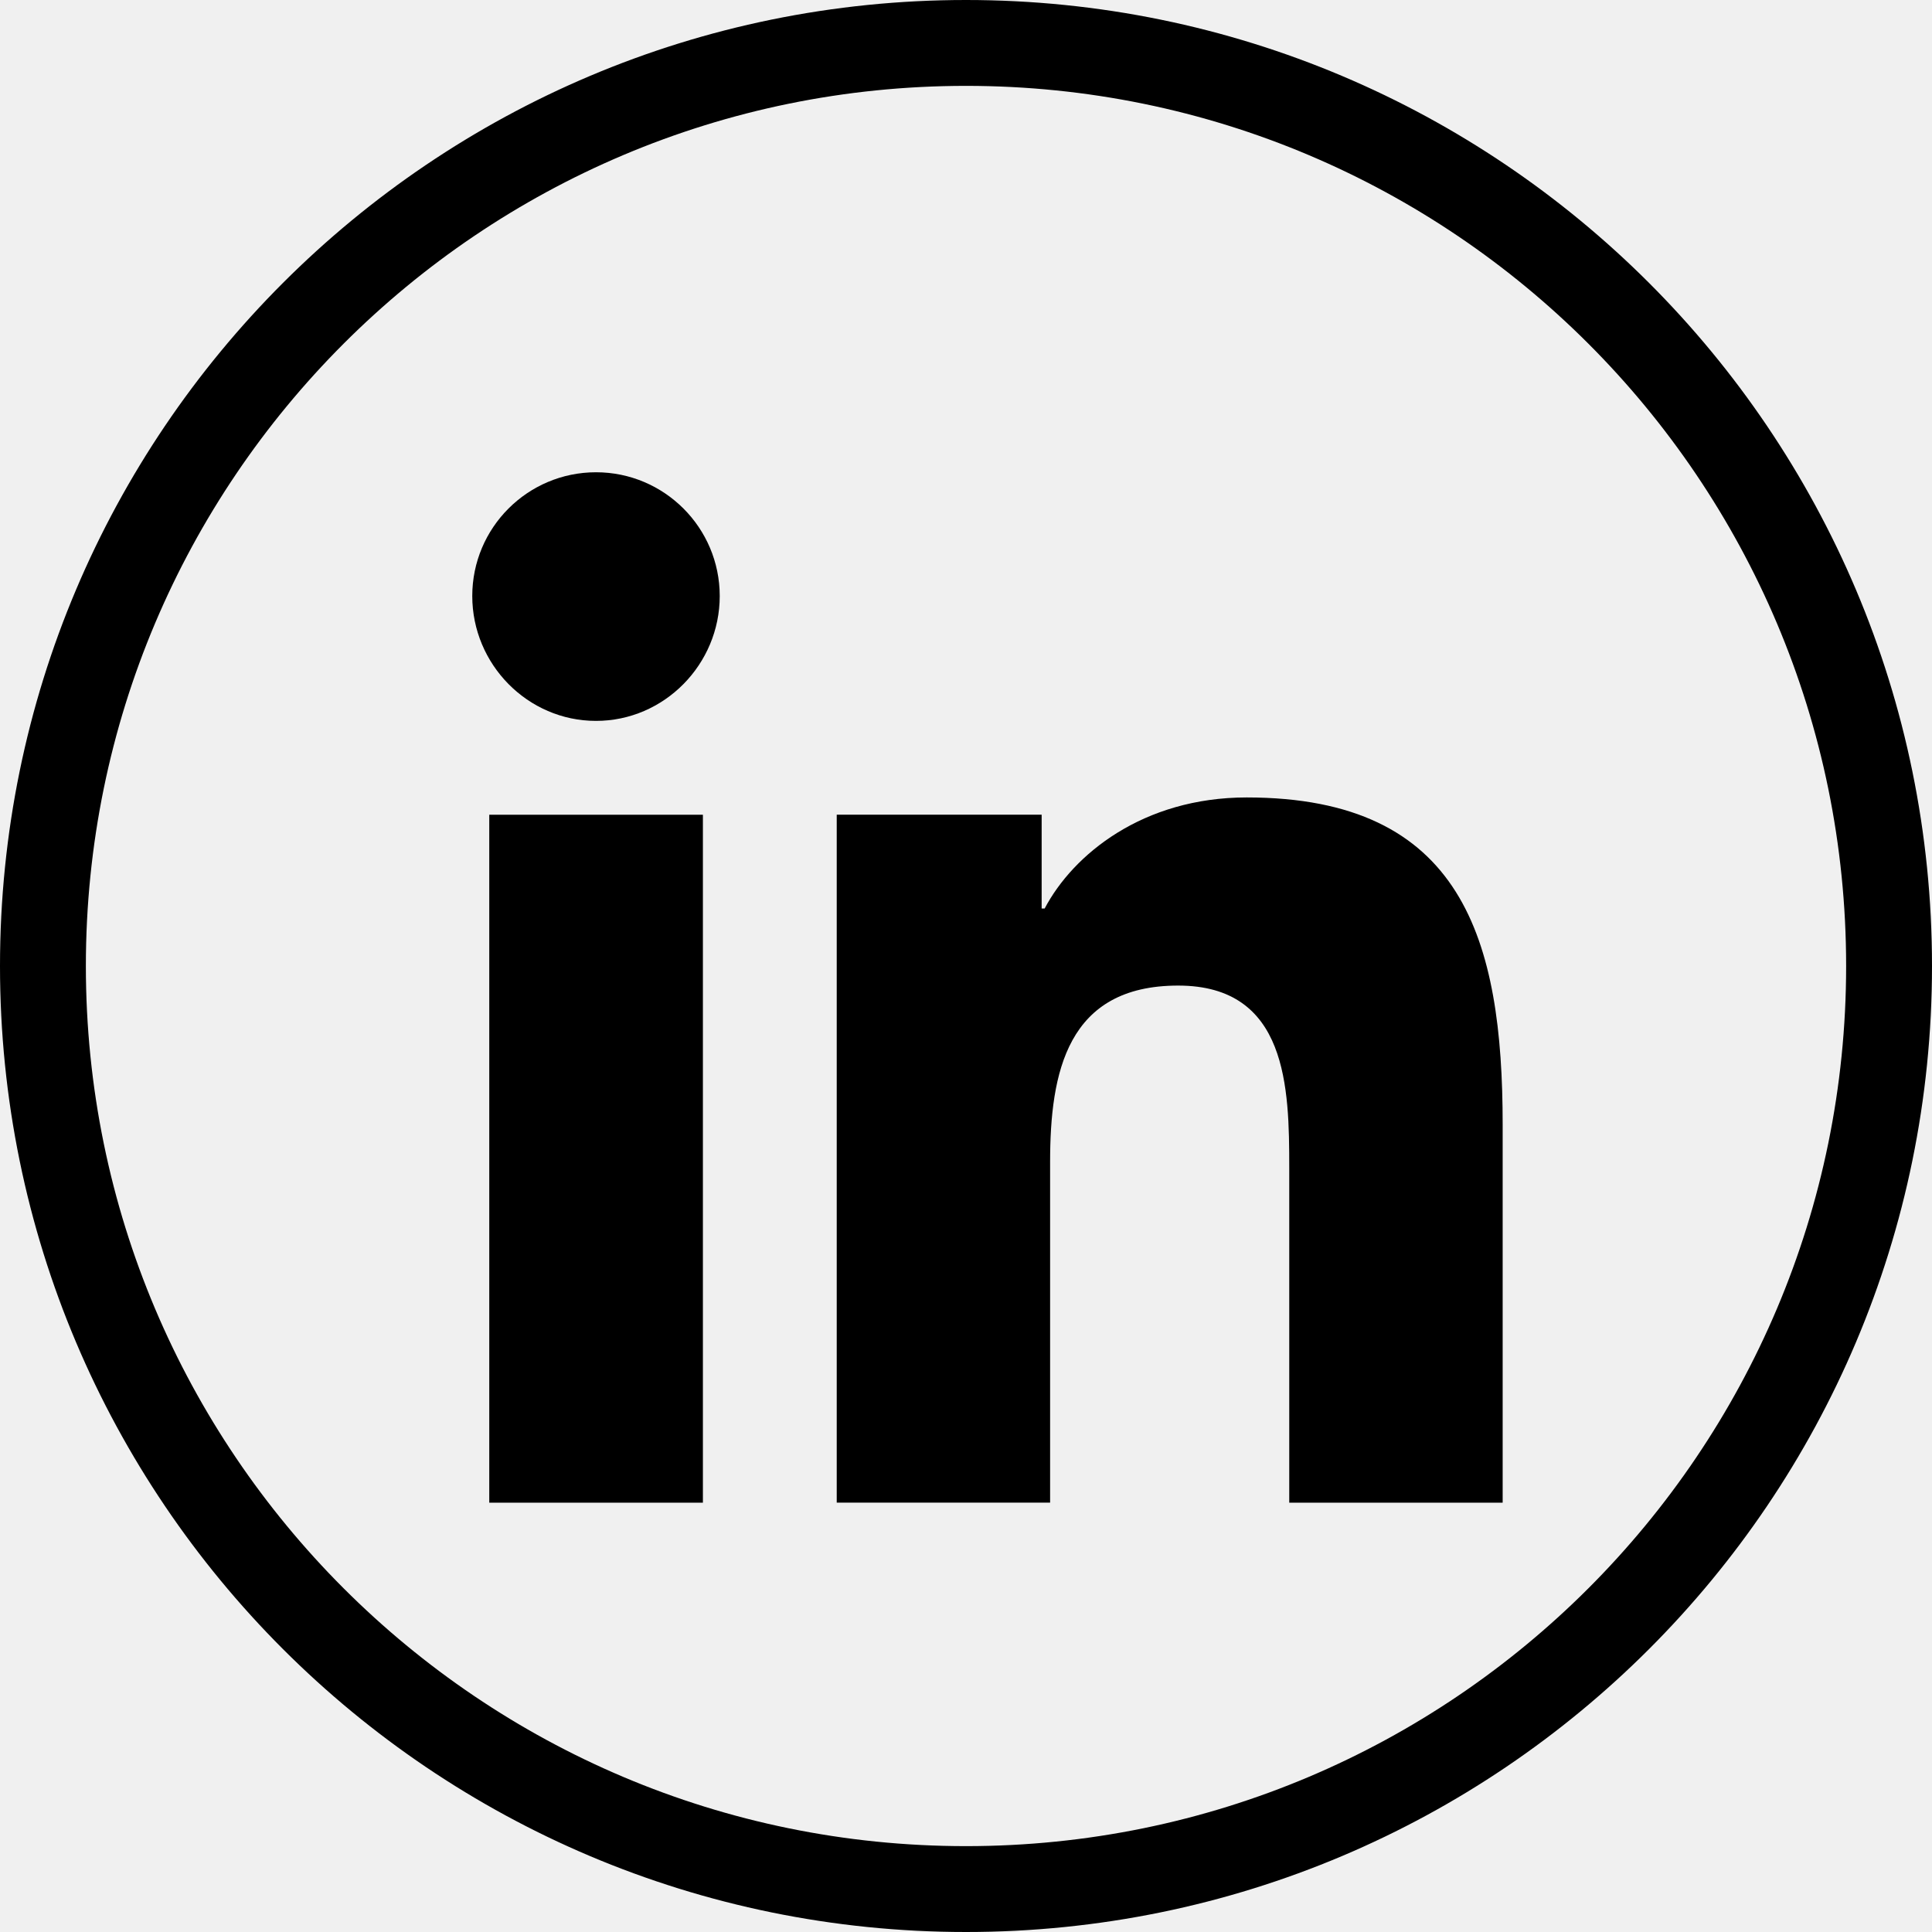
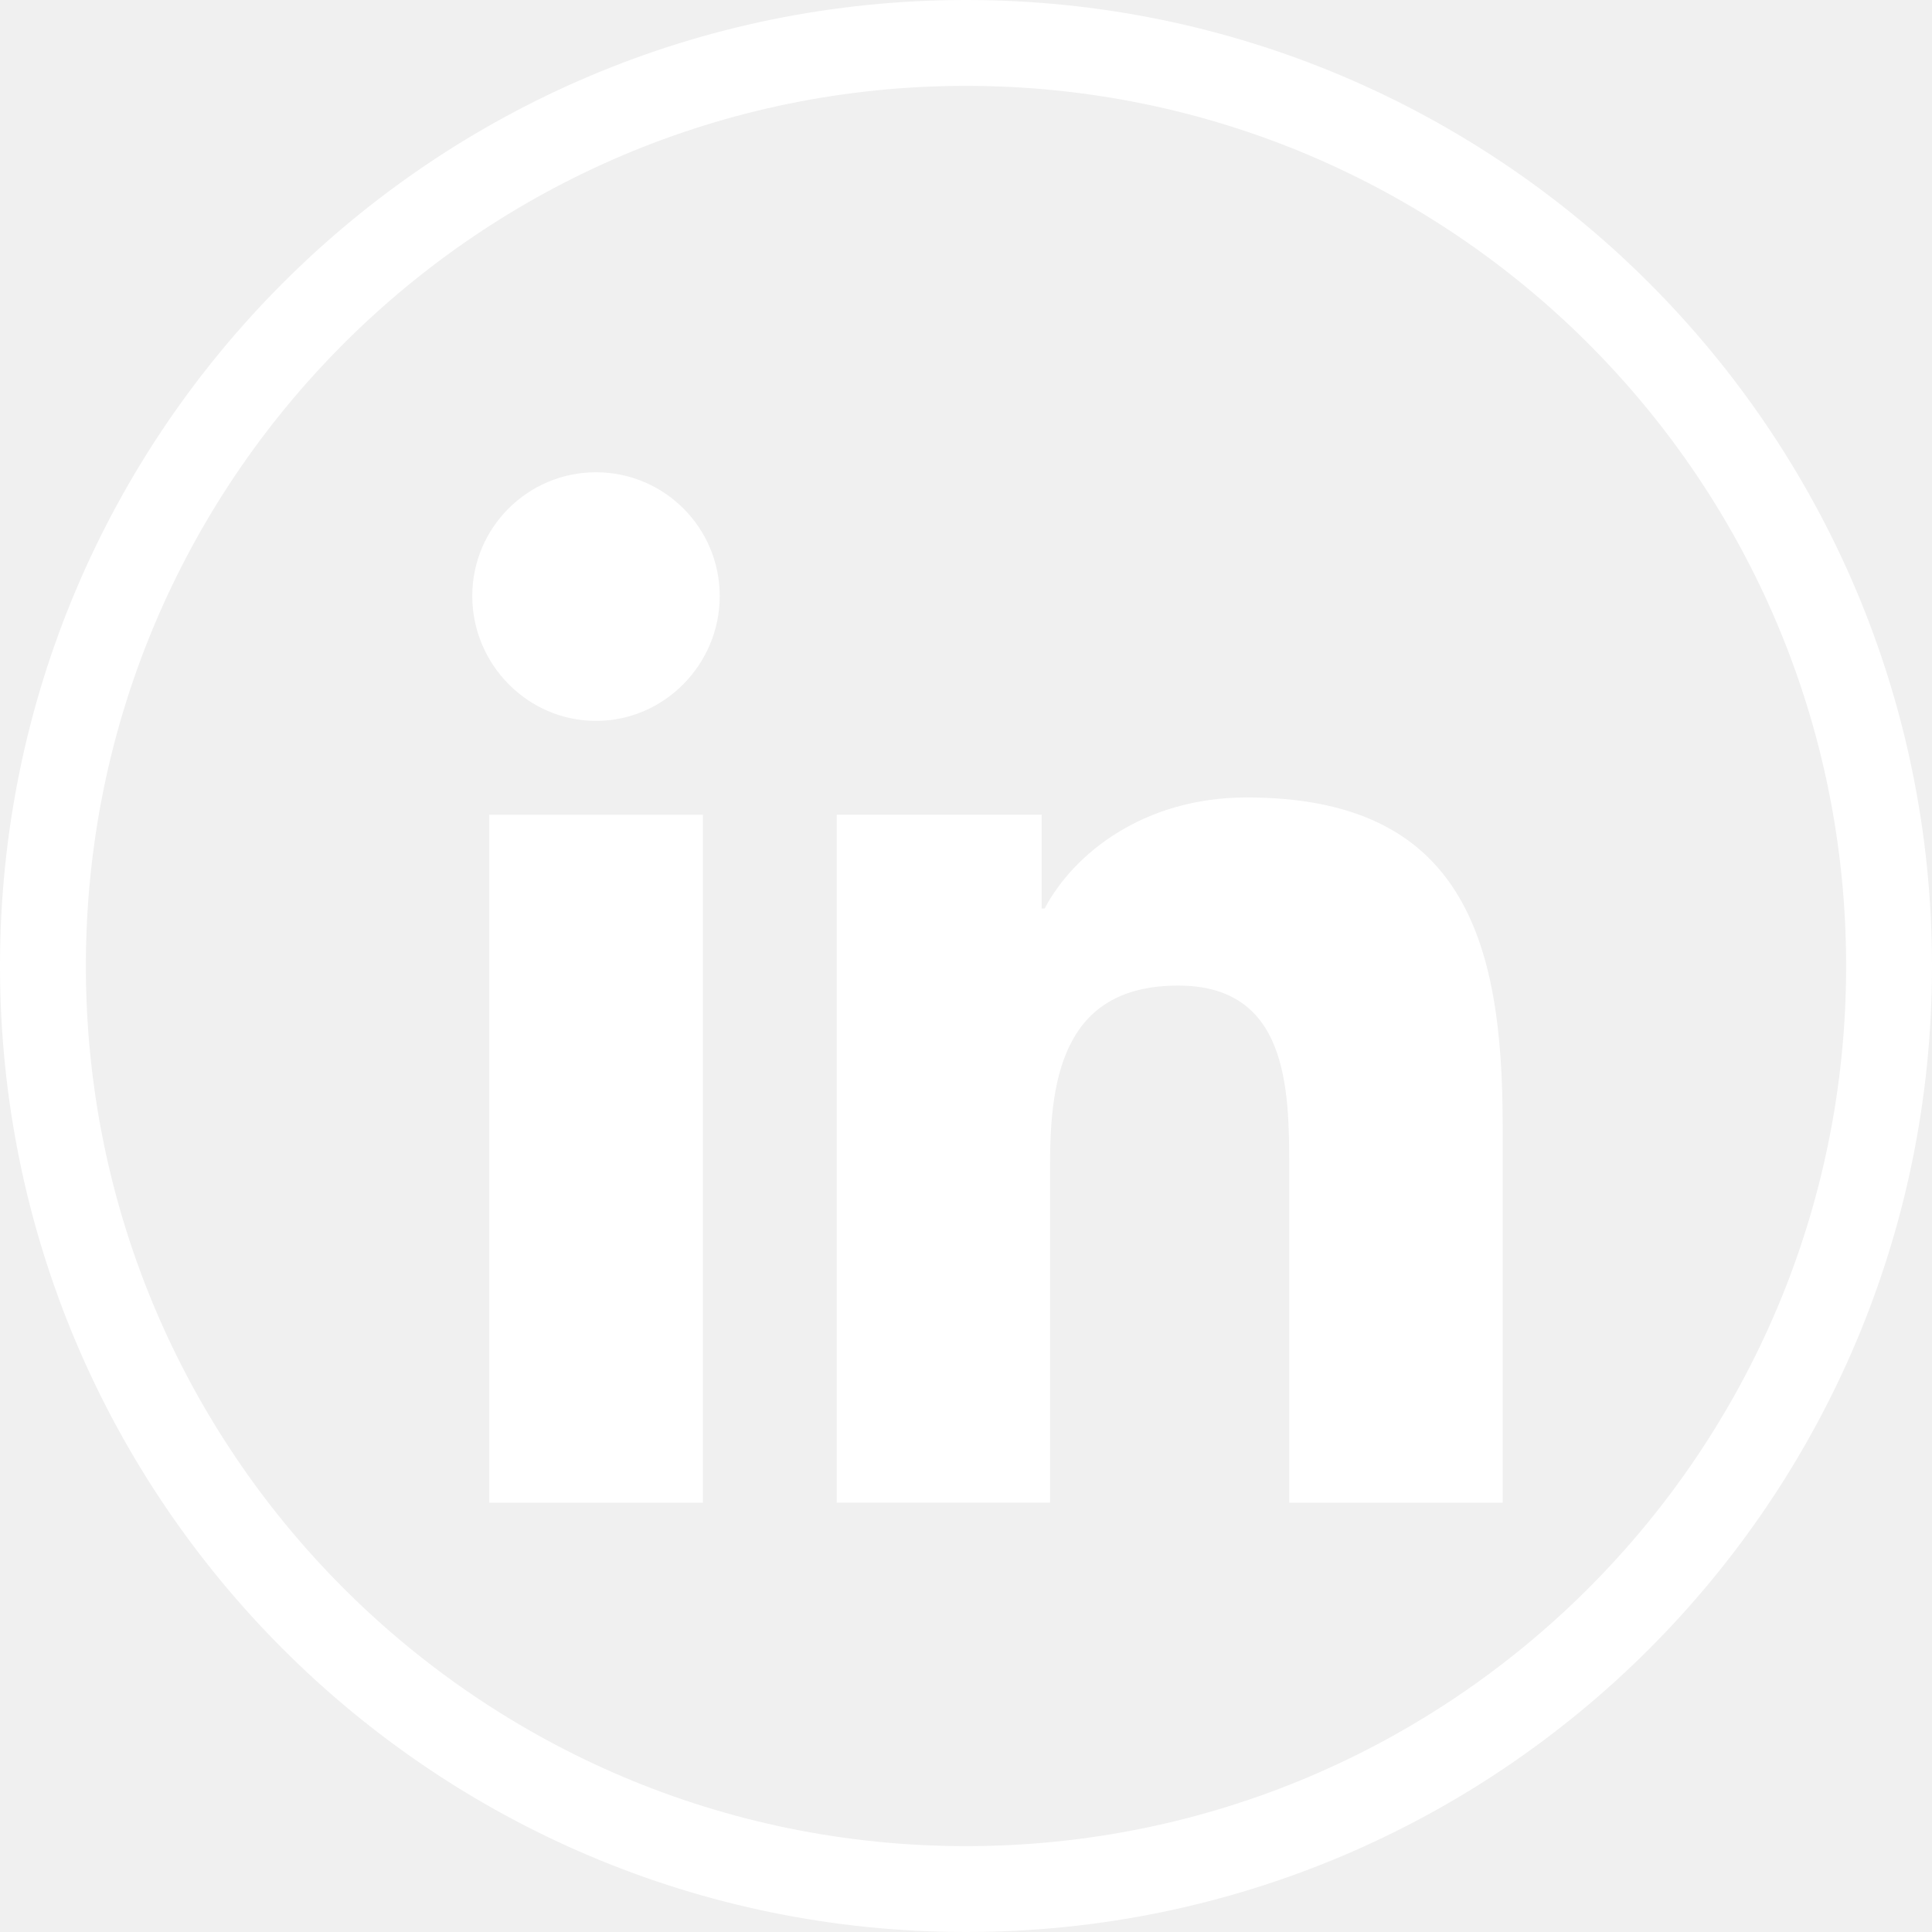
<svg xmlns="http://www.w3.org/2000/svg" width="45" height="45" viewBox="0 0 45 45" fill="none">
  <g clip-path="url(#clip0)">
-     <path d="M34.994 35V34.999H35V26.197C35 21.891 34.073 18.574 29.039 18.574C26.619 18.574 24.995 19.902 24.332 21.161H24.262V18.976H19.489V34.999H24.459V27.065C24.459 24.976 24.855 22.956 27.442 22.956C29.991 22.956 30.029 25.34 30.029 27.199V35H34.994Z" fill="black" />
-     <path d="M11.396 18.977H16.372V35H11.396V18.977Z" fill="black" />
-     <path d="M13.882 11C12.291 11 11 12.291 11 13.882C11 15.473 12.291 16.791 13.882 16.791C15.473 16.791 16.764 15.473 16.764 13.882C16.763 12.291 15.472 11 13.882 11V11Z" fill="black" />
+     <path d="M34.994 35V34.999H35V26.197C35 21.891 34.073 18.574 29.039 18.574C26.619 18.574 24.995 19.902 24.332 21.161H24.262V18.976H19.489V34.999H24.459V27.065C24.459 24.976 24.855 22.956 27.442 22.956C29.991 22.956 30.029 25.34 30.029 27.199V35H34.994Z" fill="white" />
+     <path d="M11.396 18.977H16.372V35H11.396V18.977Z" fill="white" />
+     <path d="M13.882 11C12.291 11 11 12.291 11 13.882C11 15.473 12.291 16.791 13.882 16.791C15.473 16.791 16.764 15.473 16.764 13.882C16.763 12.291 15.472 11 13.882 11V11Z" fill="white" />
  </g>
-   <circle cx="22.5" cy="22.5" r="21.5" stroke="black" stroke-width="2" />
+   <circle cx="22.5" cy="22.5" r="21.5" stroke="white" stroke-width="2" />
  <defs>
    <clipPath id="clip0">
-       <rect width="24" height="24" fill="white" transform="translate(11 11)" />
+       <rect width="24" height="24" fill="black" transform="translate(11 11)" />
    </clipPath>
  </defs>
</svg>
